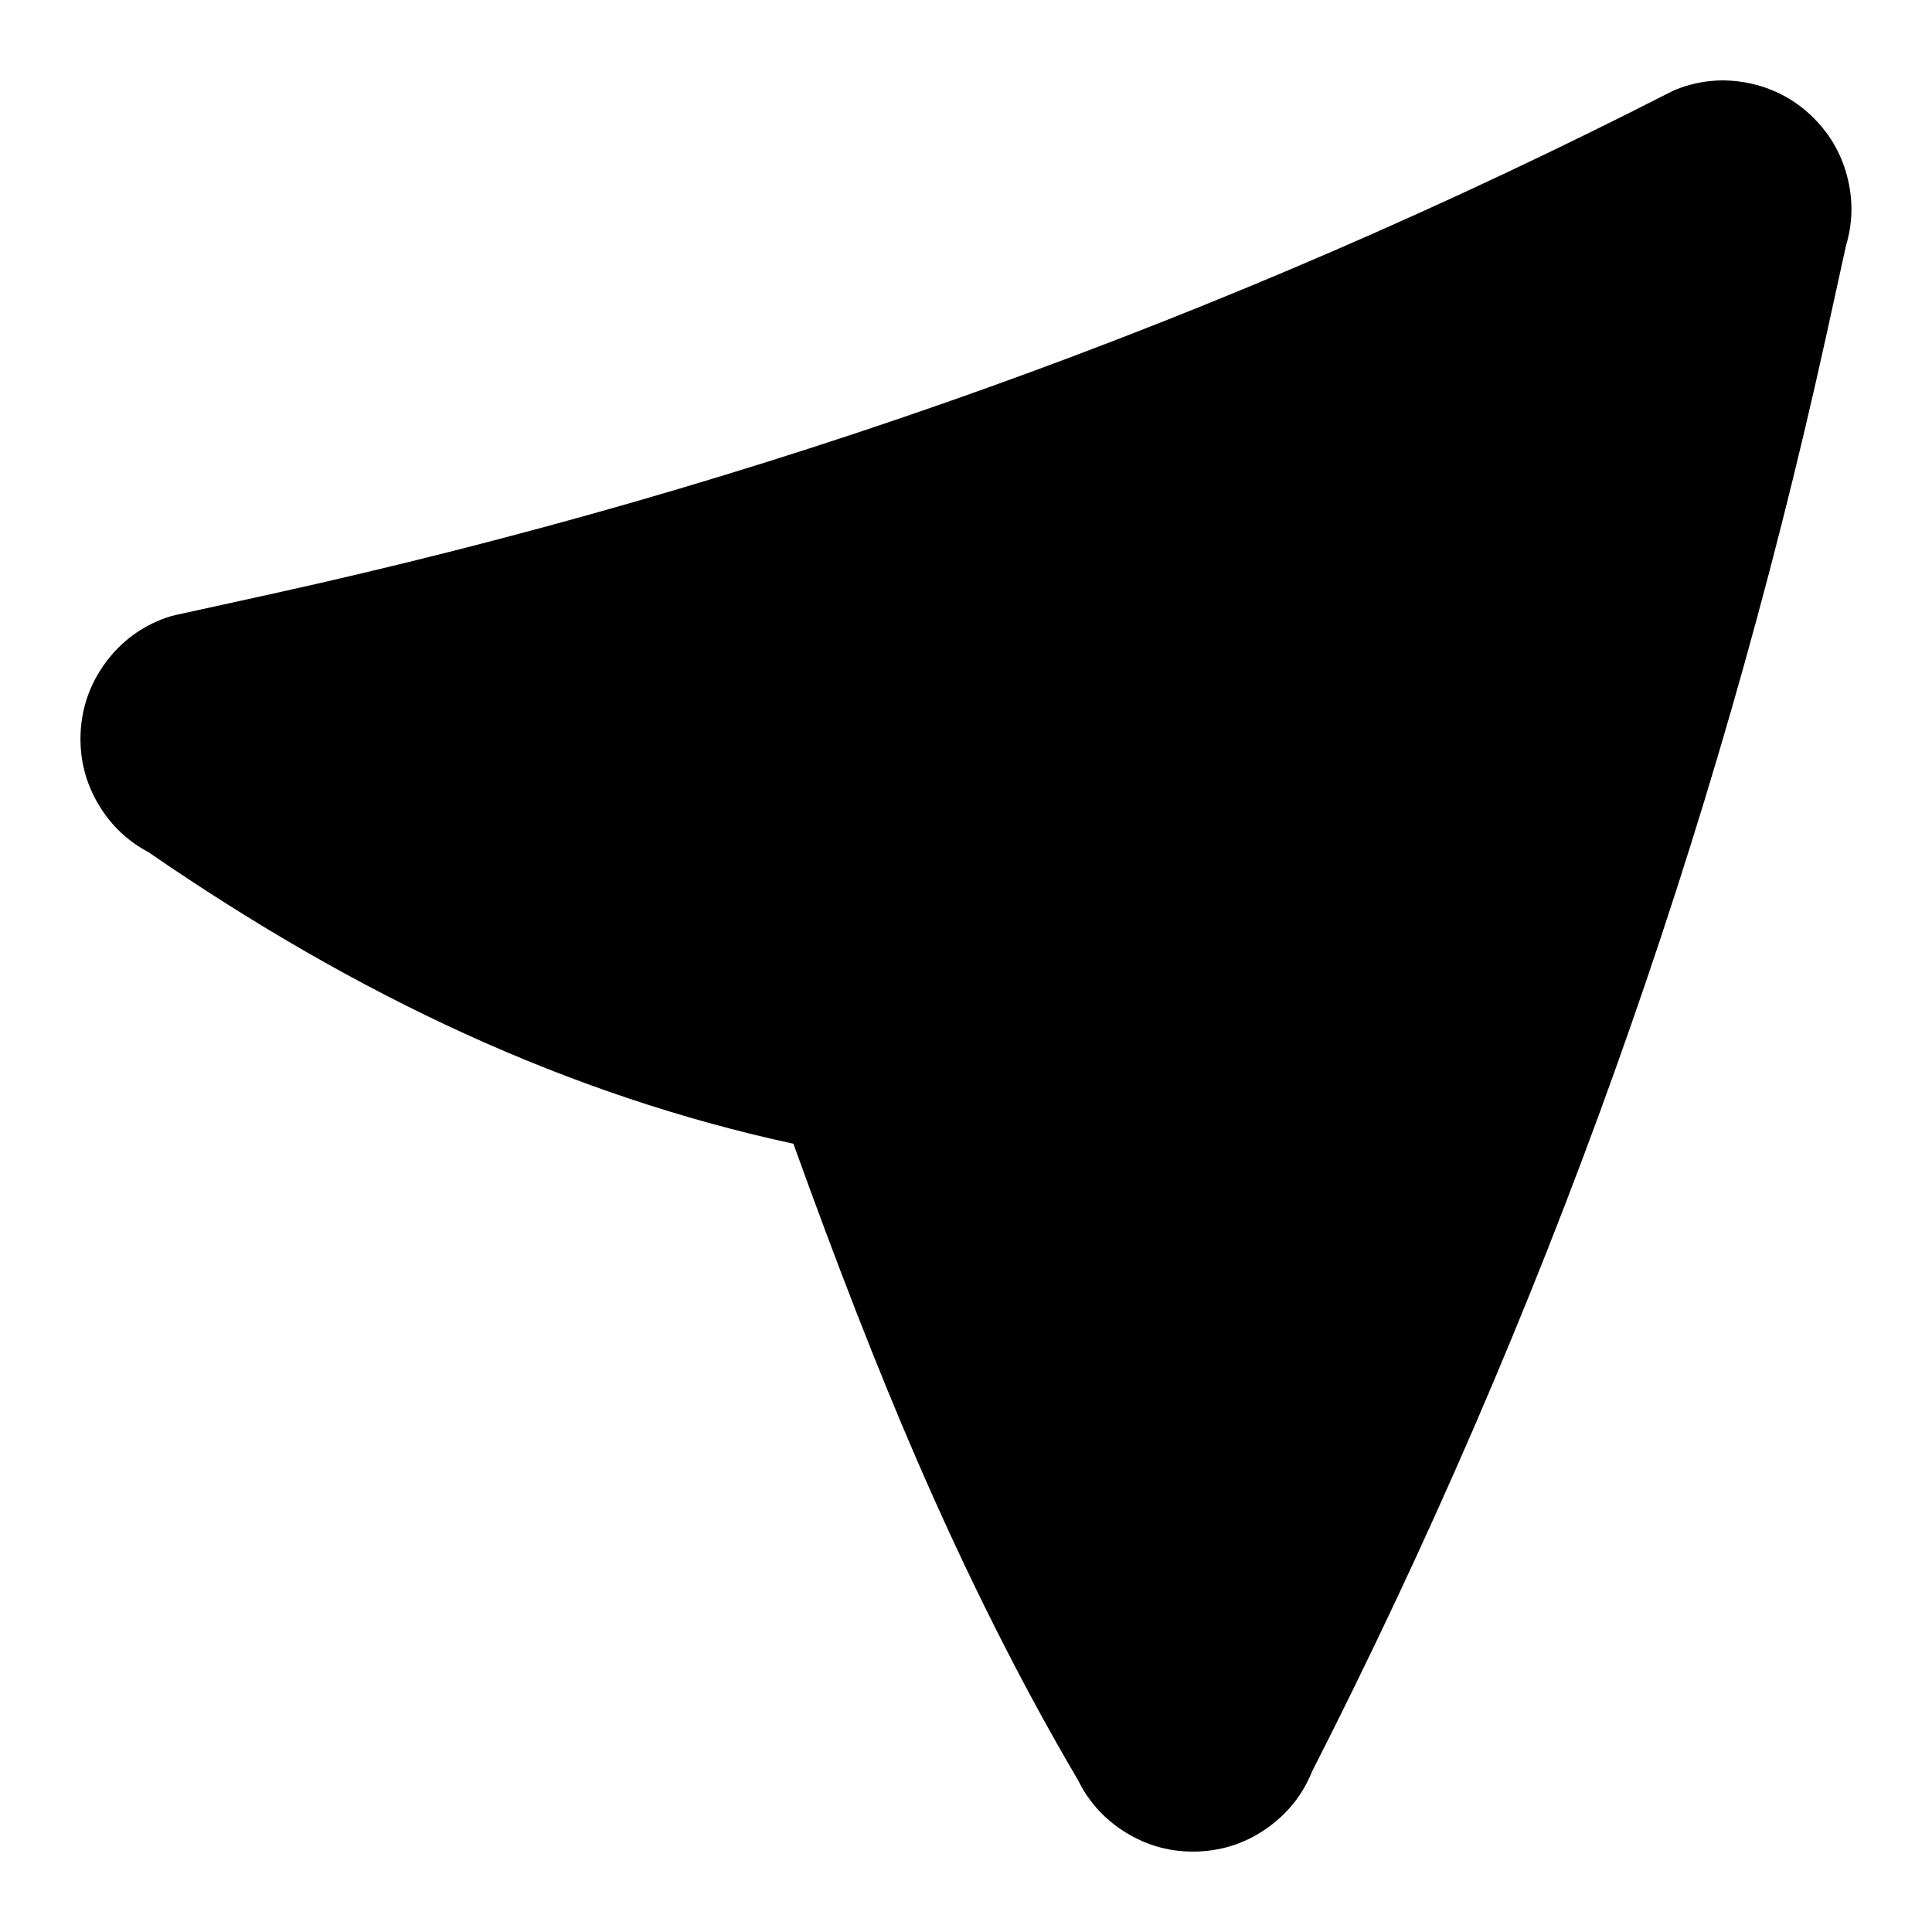
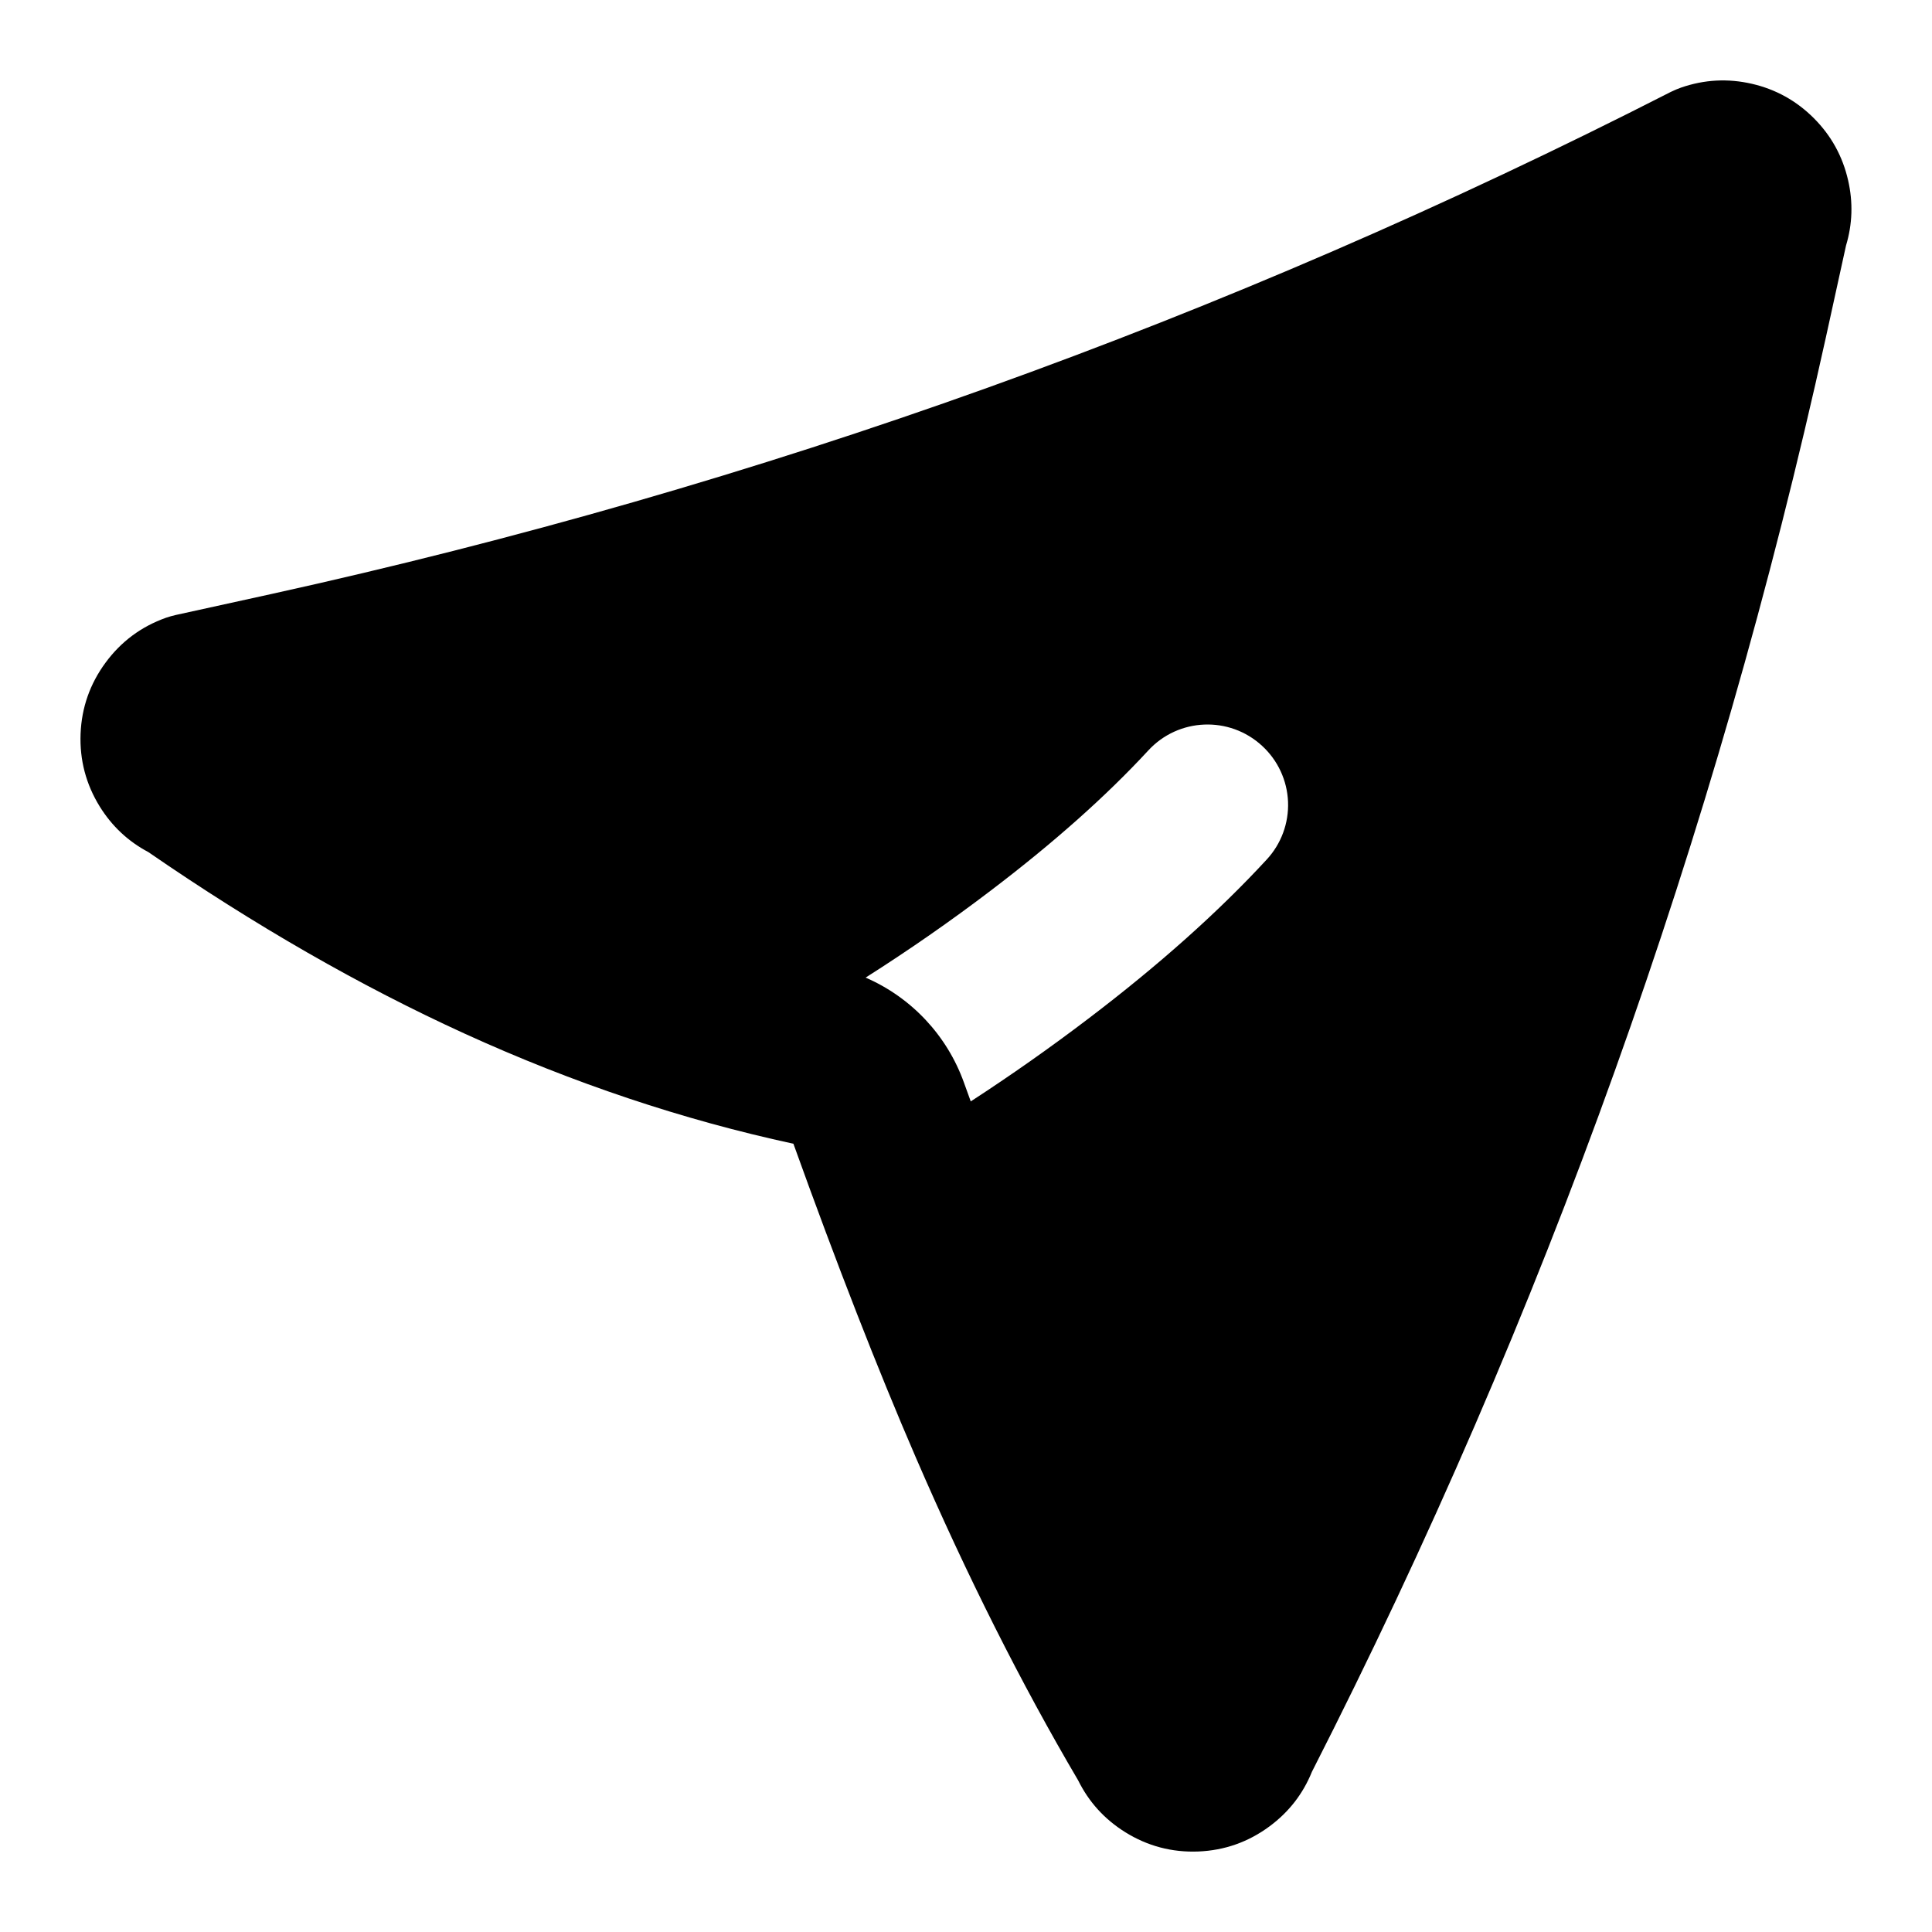
<svg xmlns="http://www.w3.org/2000/svg" width="24" height="24" viewBox="0 0 24 24" fill="currentColor" fill-rule="evenodd">
-   <path d="M5.774 12.841q2.019.921 4.082 1.367.812 2.258 1.521 3.898.956 2.21 2.016 4.01.199.403.585.644.416.259.907.24.49-.02.885-.312.361-.267.527-.678 4.331-8.499 6.384-17.816l.251-1.144q.12-.399.026-.81-.102-.447-.425-.771-.324-.325-.77-.428-.447-.103-.88.047a1 1 0 0 0-.128.054Q12.463 5.376 3.371 7.379l-1.189.261a1 1 0 0 0-.12.034q-.461.164-.751.558t-.31.882q-.019.489.238.905.228.367.604.566 1.985 1.368 3.931 2.256" />
+   <path d="M9.856 14.208q-2.063-.446-4.082-1.367-1.946-.888-3.931-2.256-.376-.199-.604-.566-.257-.416-.238-.905.02-.488.31-.882t.751-.558q.059-.02.12-.034l1.189-.261q9.092-2.003 17.384-6.237.063-.031.128-.054.433-.15.88-.047.446.103.77.428.323.324.425.771.094.411-.026.81l-.251 1.144q-2.053 9.317-6.384 17.816-.166.411-.527.678-.395.292-.885.312-.491.019-.907-.24-.386-.241-.585-.644-1.06-1.8-2.016-4.01-.709-1.64-1.521-3.898m2.453-3.146q-.749.57-1.556 1.082a2.25 2.25 0 0 1 1.221 1.303l.085.235q.754-.49 1.461-1.028 1.311-.996 2.215-1.976a.997.997 0 0 0-.057-1.413 1 1 0 0 0-1.413.057q-.785.85-1.956 1.74" />
</svg>
